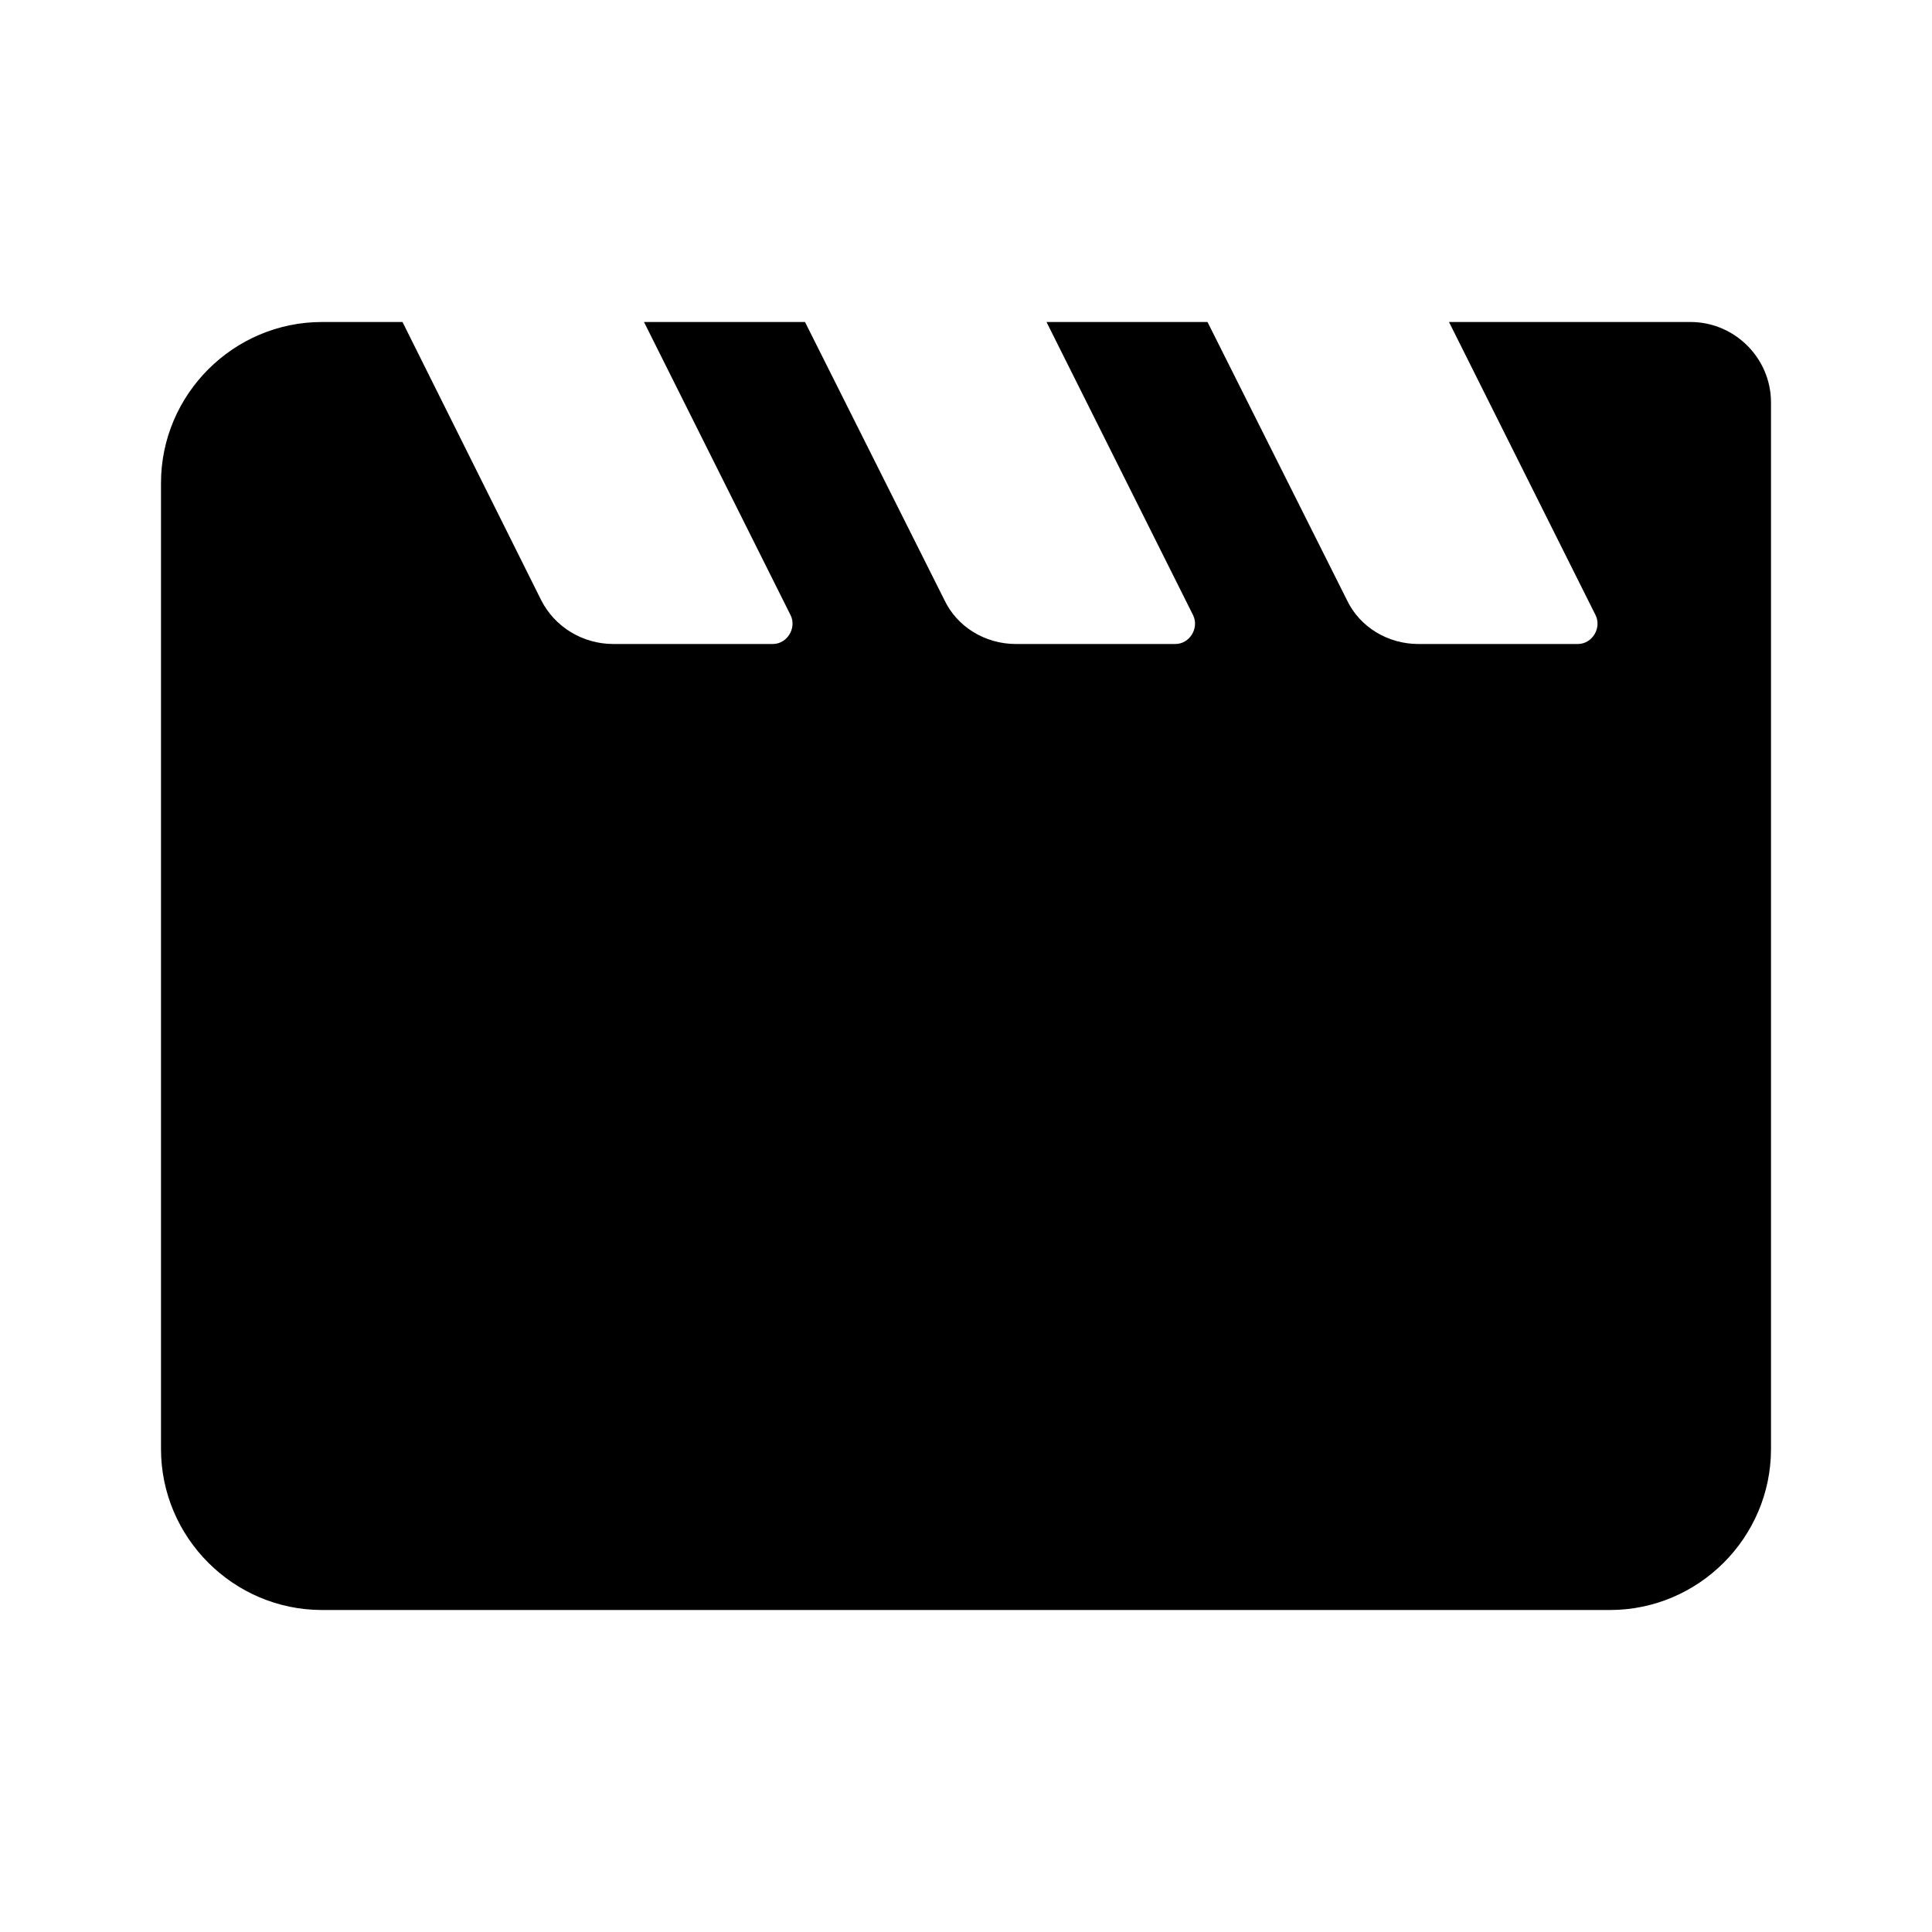
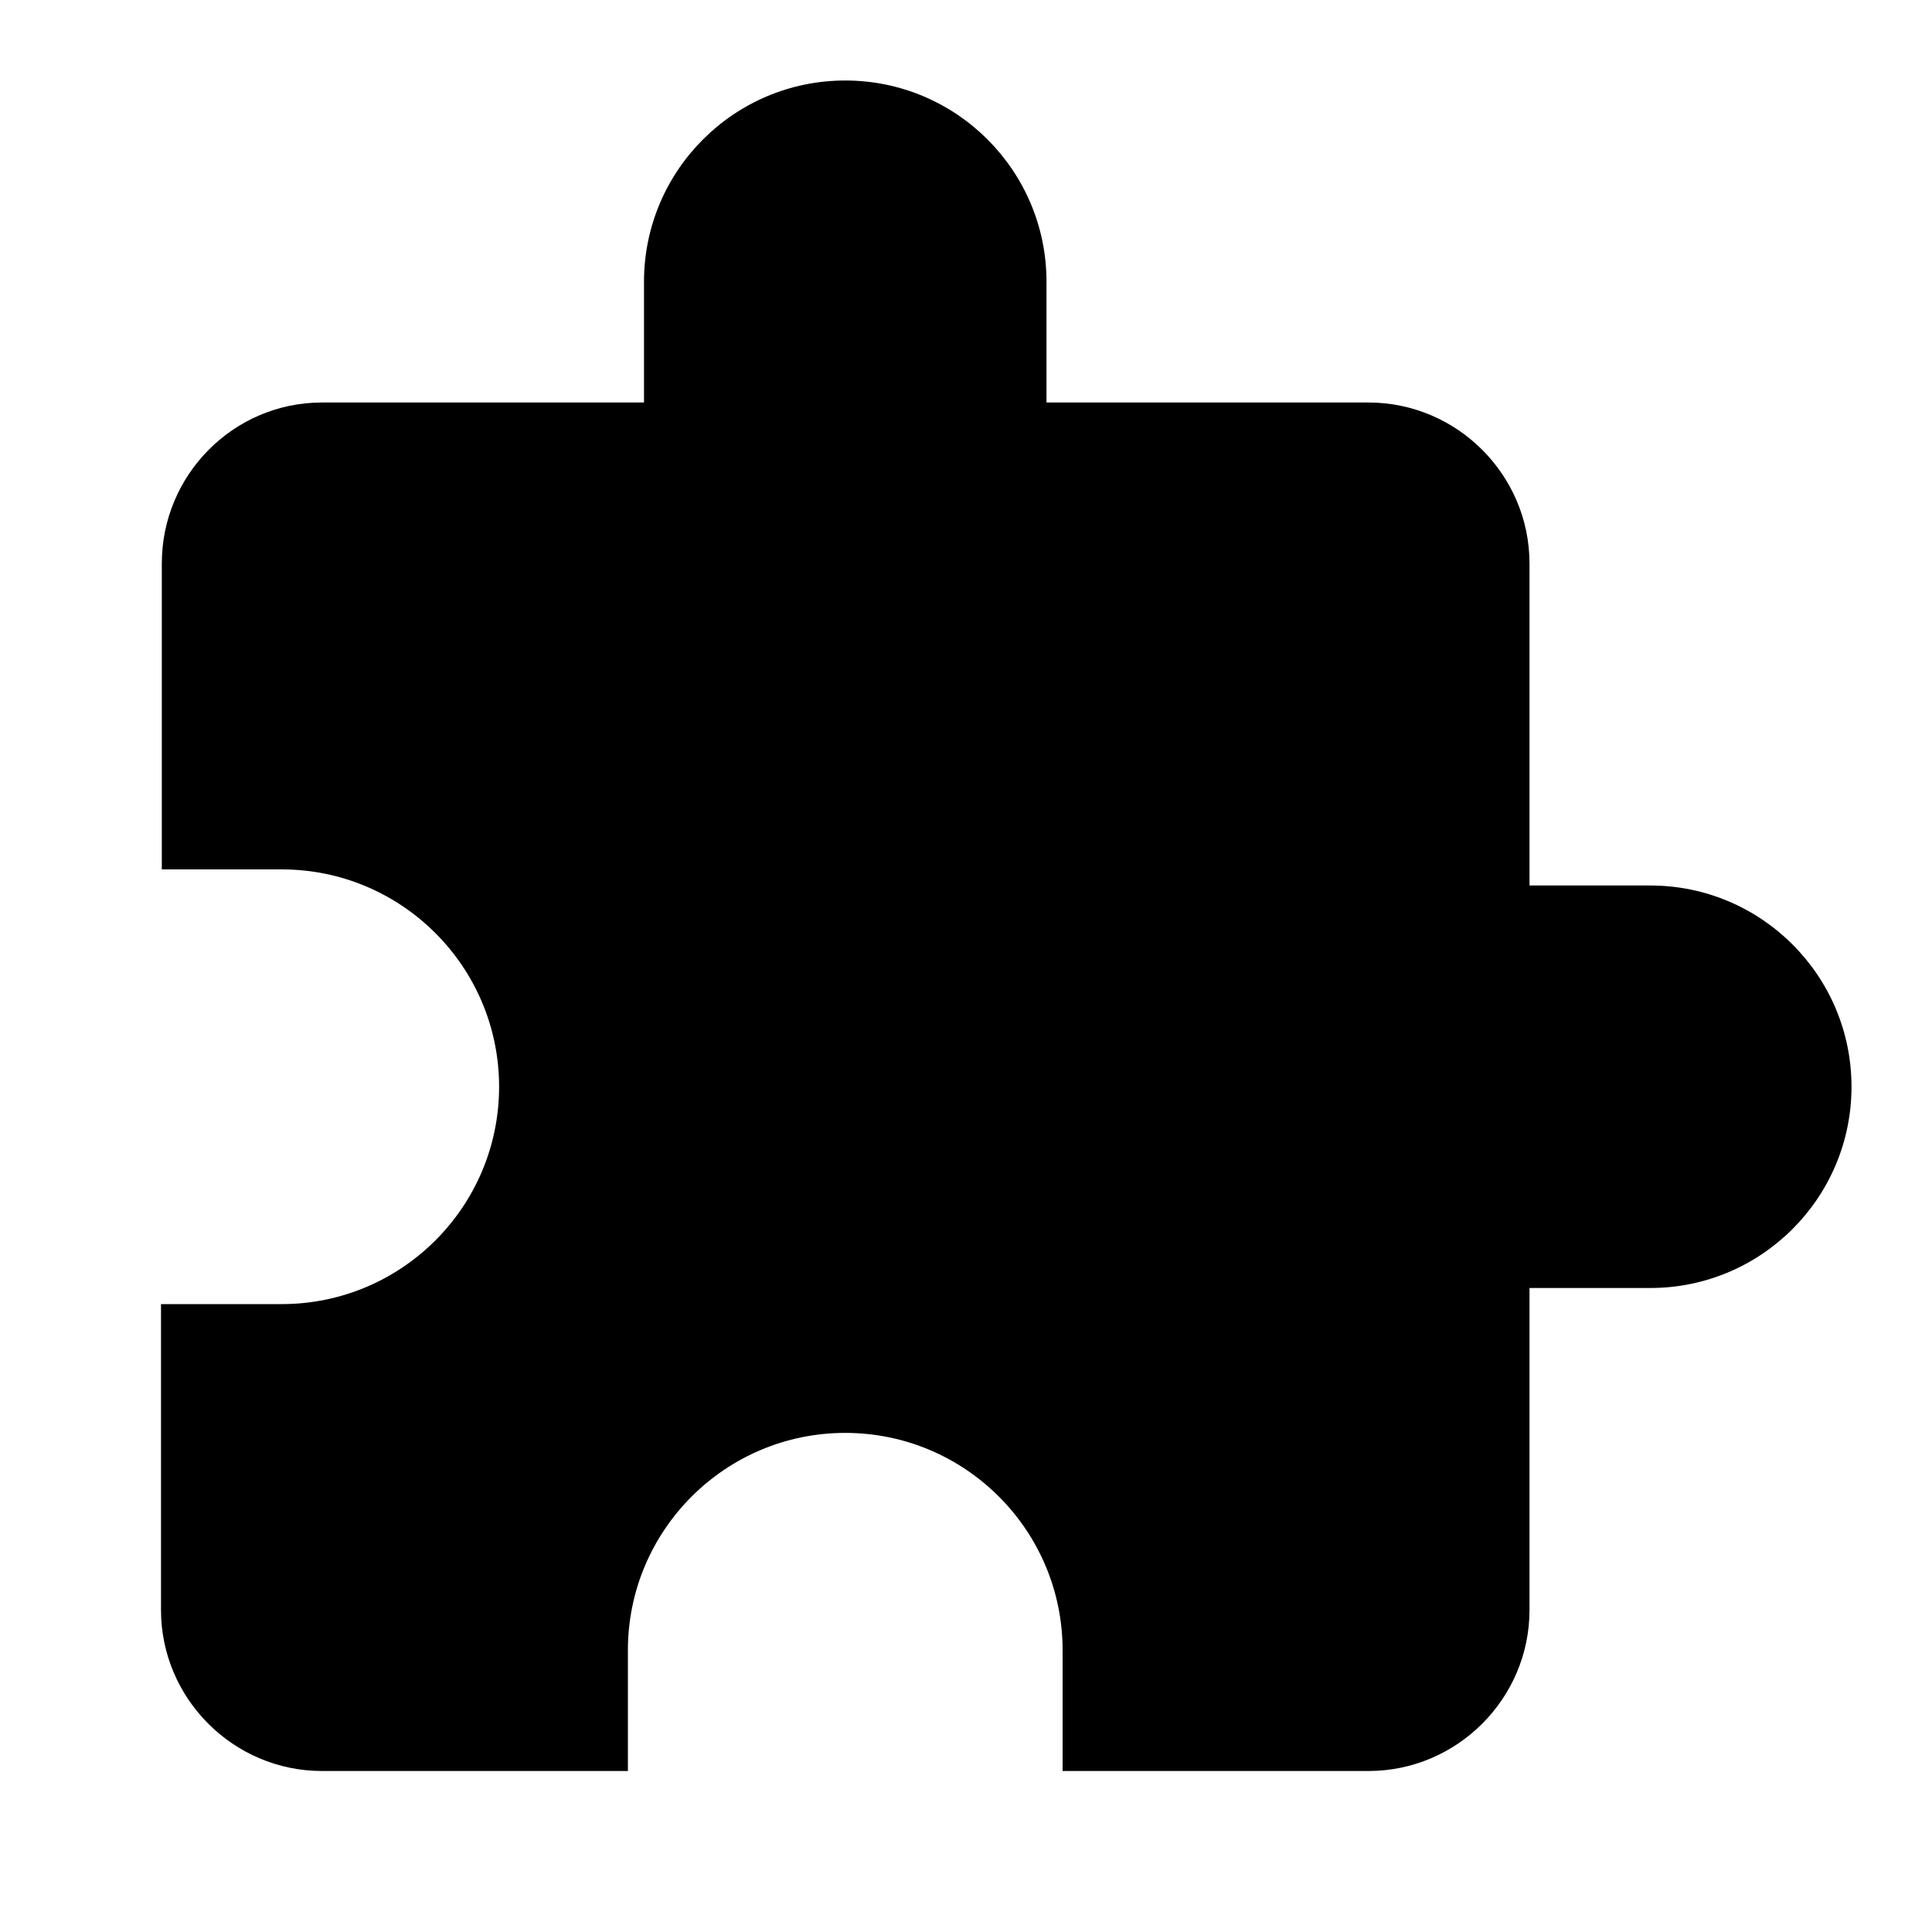
<svg xmlns="http://www.w3.org/2000/svg" height="24" viewBox="0 0 24 24" width="24">
-   <path d="M18 4l1.82 3.64c.08.16-.04.36-.22.36h-1.98c-.38 0-.73-.21-.89-.55L15 4h-2l1.82 3.64c.08.16-.04.36-.22.36h-1.98c-.38 0-.73-.21-.89-.55L10 4H8l1.82 3.64c.08.16-.04.36-.22.36H7.62c-.38 0-.73-.21-.9-.55L5 4H4c-1.1 0-2 .9-2 2v12c0 1.1.9 2 2 2h16c1.1 0 2-.9 2-2V5c0-.55-.45-1-1-1h-3z" />
+   <path d="M20.5 11H19V7c0-1.1-.9-2-2-2h-4V3.5C13 2.12 11.88 1 10.5 1S8 2.12 8 3.5V5H4c-1.1 0-1.99.9-1.99 2v3.8H3.5c1.49 0 2.7 1.21 2.7 2.7s-1.21 2.7-2.7 2.7H2V20c0 1.1.9 2 2 2h3.8v-1.5c0-1.49 1.21-2.7 2.7-2.7s2.7 1.21 2.7 2.7V22H17c1.1 0 2-.9 2-2v-4h1.5c1.38 0 2.5-1.12 2.5-2.5S21.88 11 20.5 11z" />
</svg>
